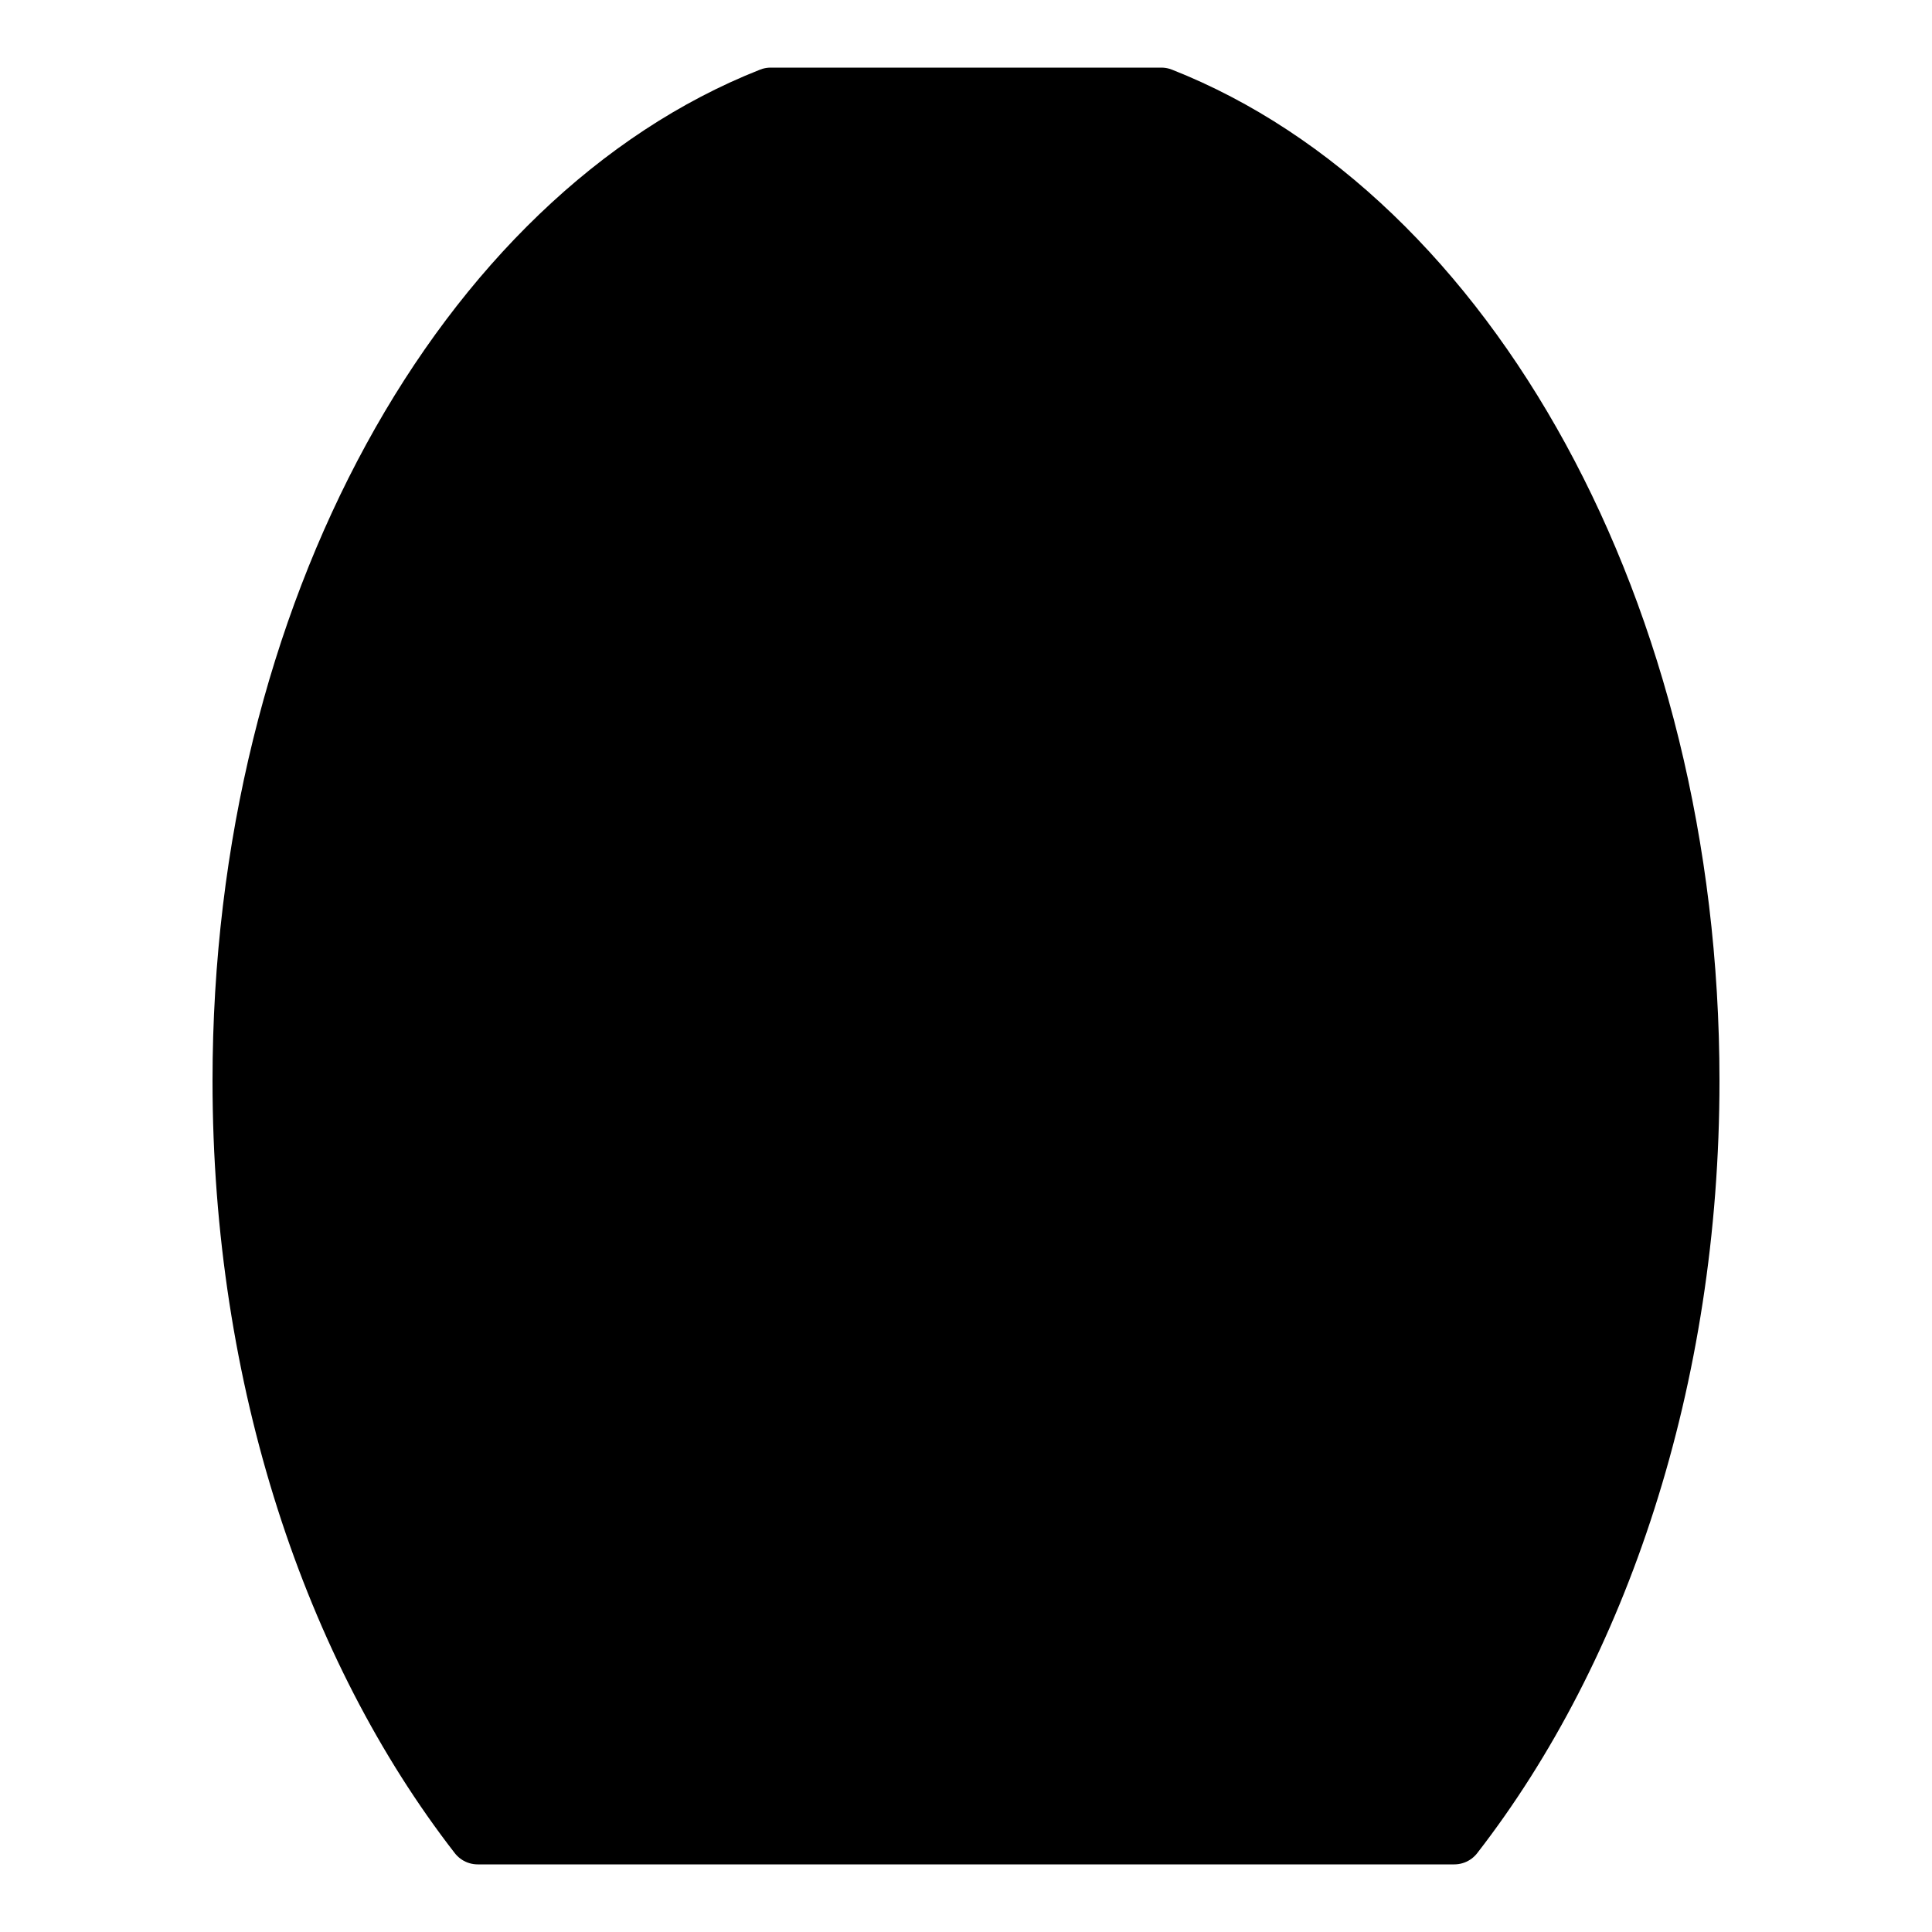
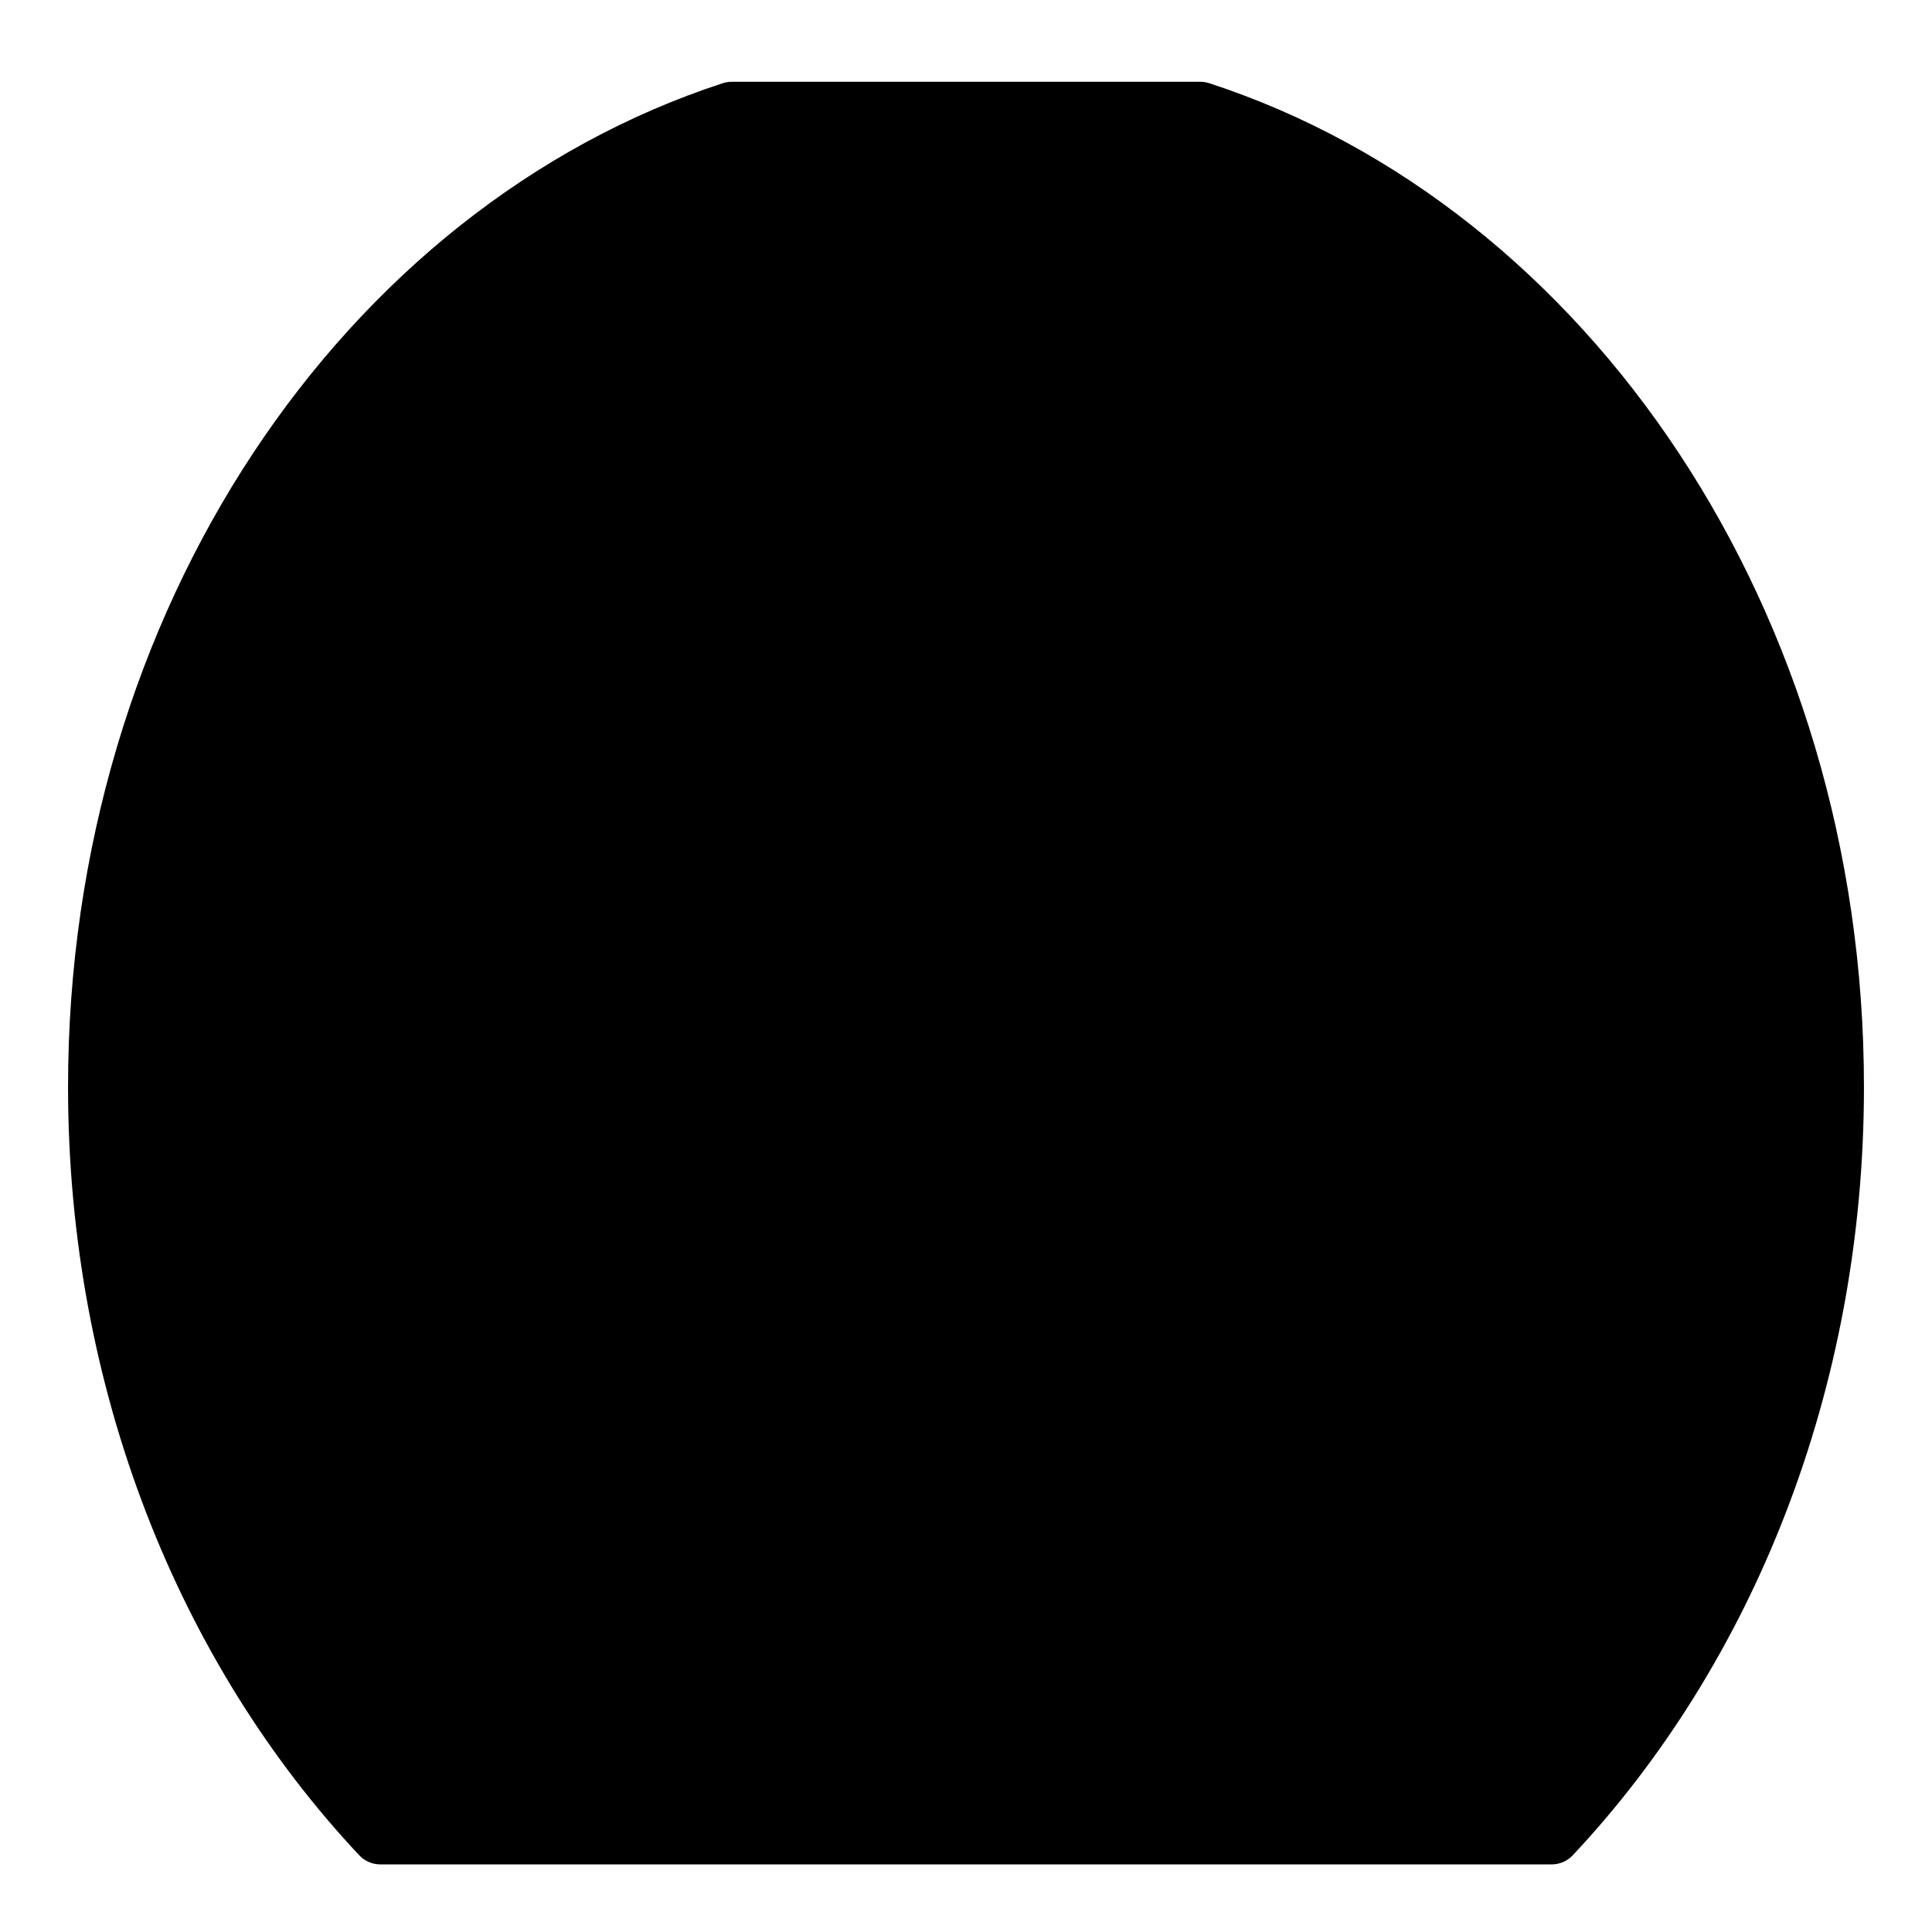
<svg xmlns="http://www.w3.org/2000/svg" width="100%" height="100%" viewBox="0 0 200 200" version="1.1" xml:space="preserve" style="fill-rule:evenodd;clip-rule:evenodd;stroke-linecap:round;stroke-linejoin:round;stroke-miterlimit:1.5;">
  <rect id="Artboard1" x="0" y="0" width="200" height="200" style="fill:none;" />
  <g id="Artboard11">
-     <path d="M120.219,10c31.585,12.458 54.781,53.38 54.781,101.883c0,30.924 -9.429,58.767 -24.452,78.117l-101.096,0c-15.023,-19.35 -24.452,-47.193 -24.452,-78.117c-0,-48.503 23.196,-89.425 54.781,-101.883l40.438,0Z" />
+     <path d="M124.251,11.466c37.883,12.357 65.705,52.946 65.705,101.053c0,30.673 -11.31,58.289 -29.328,77.481l-121.256,0c-18.018,-19.192 -29.328,-46.808 -29.328,-77.481c-0,-48.107 27.822,-88.696 65.705,-101.053l48.502,0Z" />
    <clipPath id="_clip1">
-       <path d="M120.219,10c31.585,12.458 54.781,53.38 54.781,101.883c0,30.924 -9.429,58.767 -24.452,78.117l-101.096,0c-15.023,-19.35 -24.452,-47.193 -24.452,-78.117c-0,-48.503 23.196,-89.425 54.781,-101.883l40.438,0Z" />
+       <path d="M124.251,11.466c37.883,12.357 65.705,52.946 65.705,101.053c0,30.673 -11.31,58.289 -29.328,77.481l-121.256,0c-18.018,-19.192 -29.328,-46.808 -29.328,-77.481c-0,-48.107 27.822,-88.696 65.705,-101.053l48.502,0Z" />
    </clipPath>
    <g clip-path="url(#_clip1)">
-       <path d="M67.261,16.704c13.555,-18.915 32.187,-30.599 52.739,-30.599c41.394,-0 75,47.397 75,105.778c0,41.83 -17.253,78.021 -42.261,95.179c-13.555,18.915 -32.187,30.599 -52.739,30.599c-41.394,0 -75,-47.397 -75,-105.778c-0,-41.83 17.253,-78.021 42.261,-95.179Zm85.478,170.358c-9.895,6.79 -21.004,10.599 -32.739,10.599c-41.394,0 -75,-47.397 -75,-105.778c-0,-29.395 8.52,-56.005 22.261,-75.179c9.895,-6.79 21.004,-10.599 32.739,-10.599c41.394,-0 75,47.397 75,105.778c0,29.395 -8.52,56.005 -22.261,75.179Z" style="fill-opacity:0.65;" />
+       <path d="M60.732,18.115c16.258,-18.761 38.606,-30.349 63.256,-30.349c49.648,-0 89.956,47.011 89.956,104.916c0,41.489 -20.693,77.386 -50.688,94.404c-16.258,18.761 -38.606,30.35 -63.256,30.35c-49.648,0 -89.956,-47.011 -89.956,-104.917c-0,-41.489 20.693,-77.385 50.688,-94.404Zm102.524,168.971c-11.868,6.735 -25.193,10.513 -39.268,10.513c-49.648,0 -89.956,-47.012 -89.956,-104.917c0,-29.155 10.219,-55.549 26.7,-74.567c11.868,-6.734 25.193,-10.512 39.268,-10.512c49.648,-0 89.956,47.011 89.956,104.916c0,29.156 -10.219,55.549 -26.7,74.567Z" style="fill-opacity:0.65;" />
    </g>
-     <path d="M120.219,10c31.585,12.458 54.781,53.38 54.781,101.883c0,30.924 -9.429,58.767 -24.452,78.117l-101.096,0c-15.023,-19.35 -24.452,-47.193 -24.452,-78.117c-0,-48.503 23.196,-89.425 54.781,-101.883l40.438,0Z" style="fill:none;stroke:#000;stroke-width:6px;" />
+     <path d="M124.251,11.466c37.883,12.357 65.705,52.946 65.705,101.053c0,30.673 -11.31,58.289 -29.328,77.481l-121.256,0c-18.018,-19.192 -29.328,-46.808 -29.328,-77.481c-0,-48.107 27.822,-88.696 65.705,-101.053l48.502,0Z" style="fill:none;stroke:#000;stroke-width:6px;" />
  </g>
</svg>
